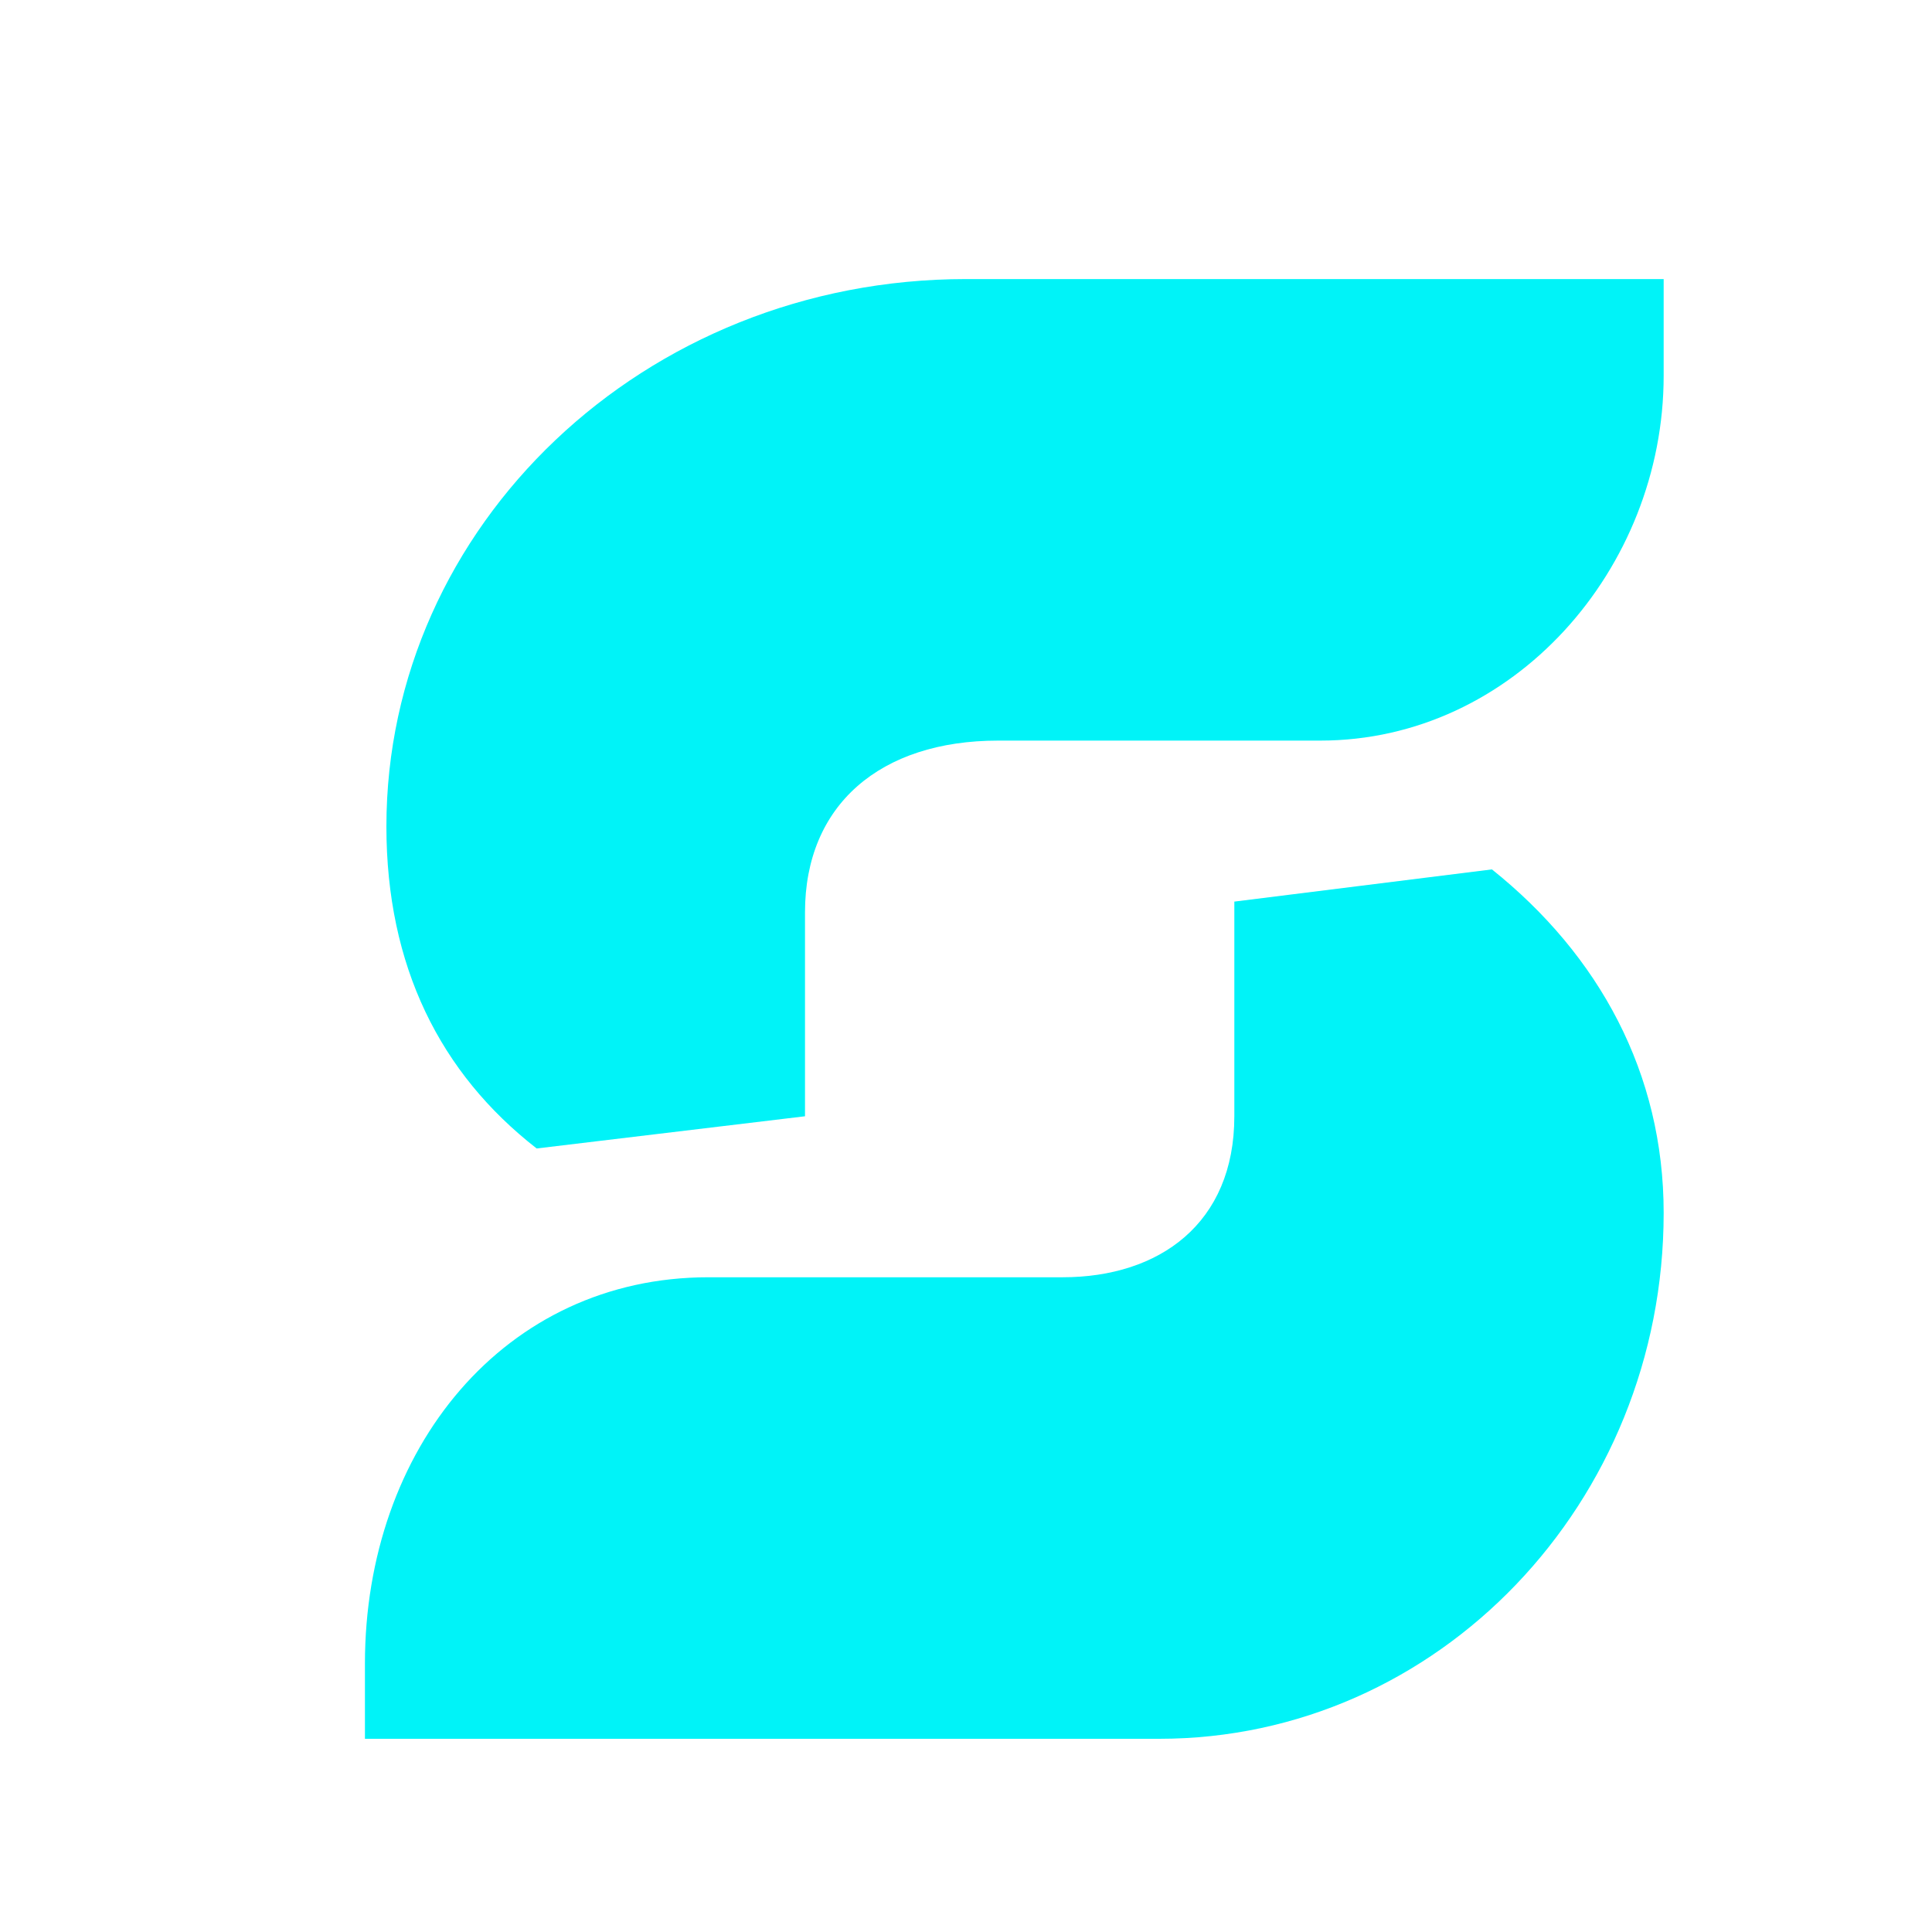
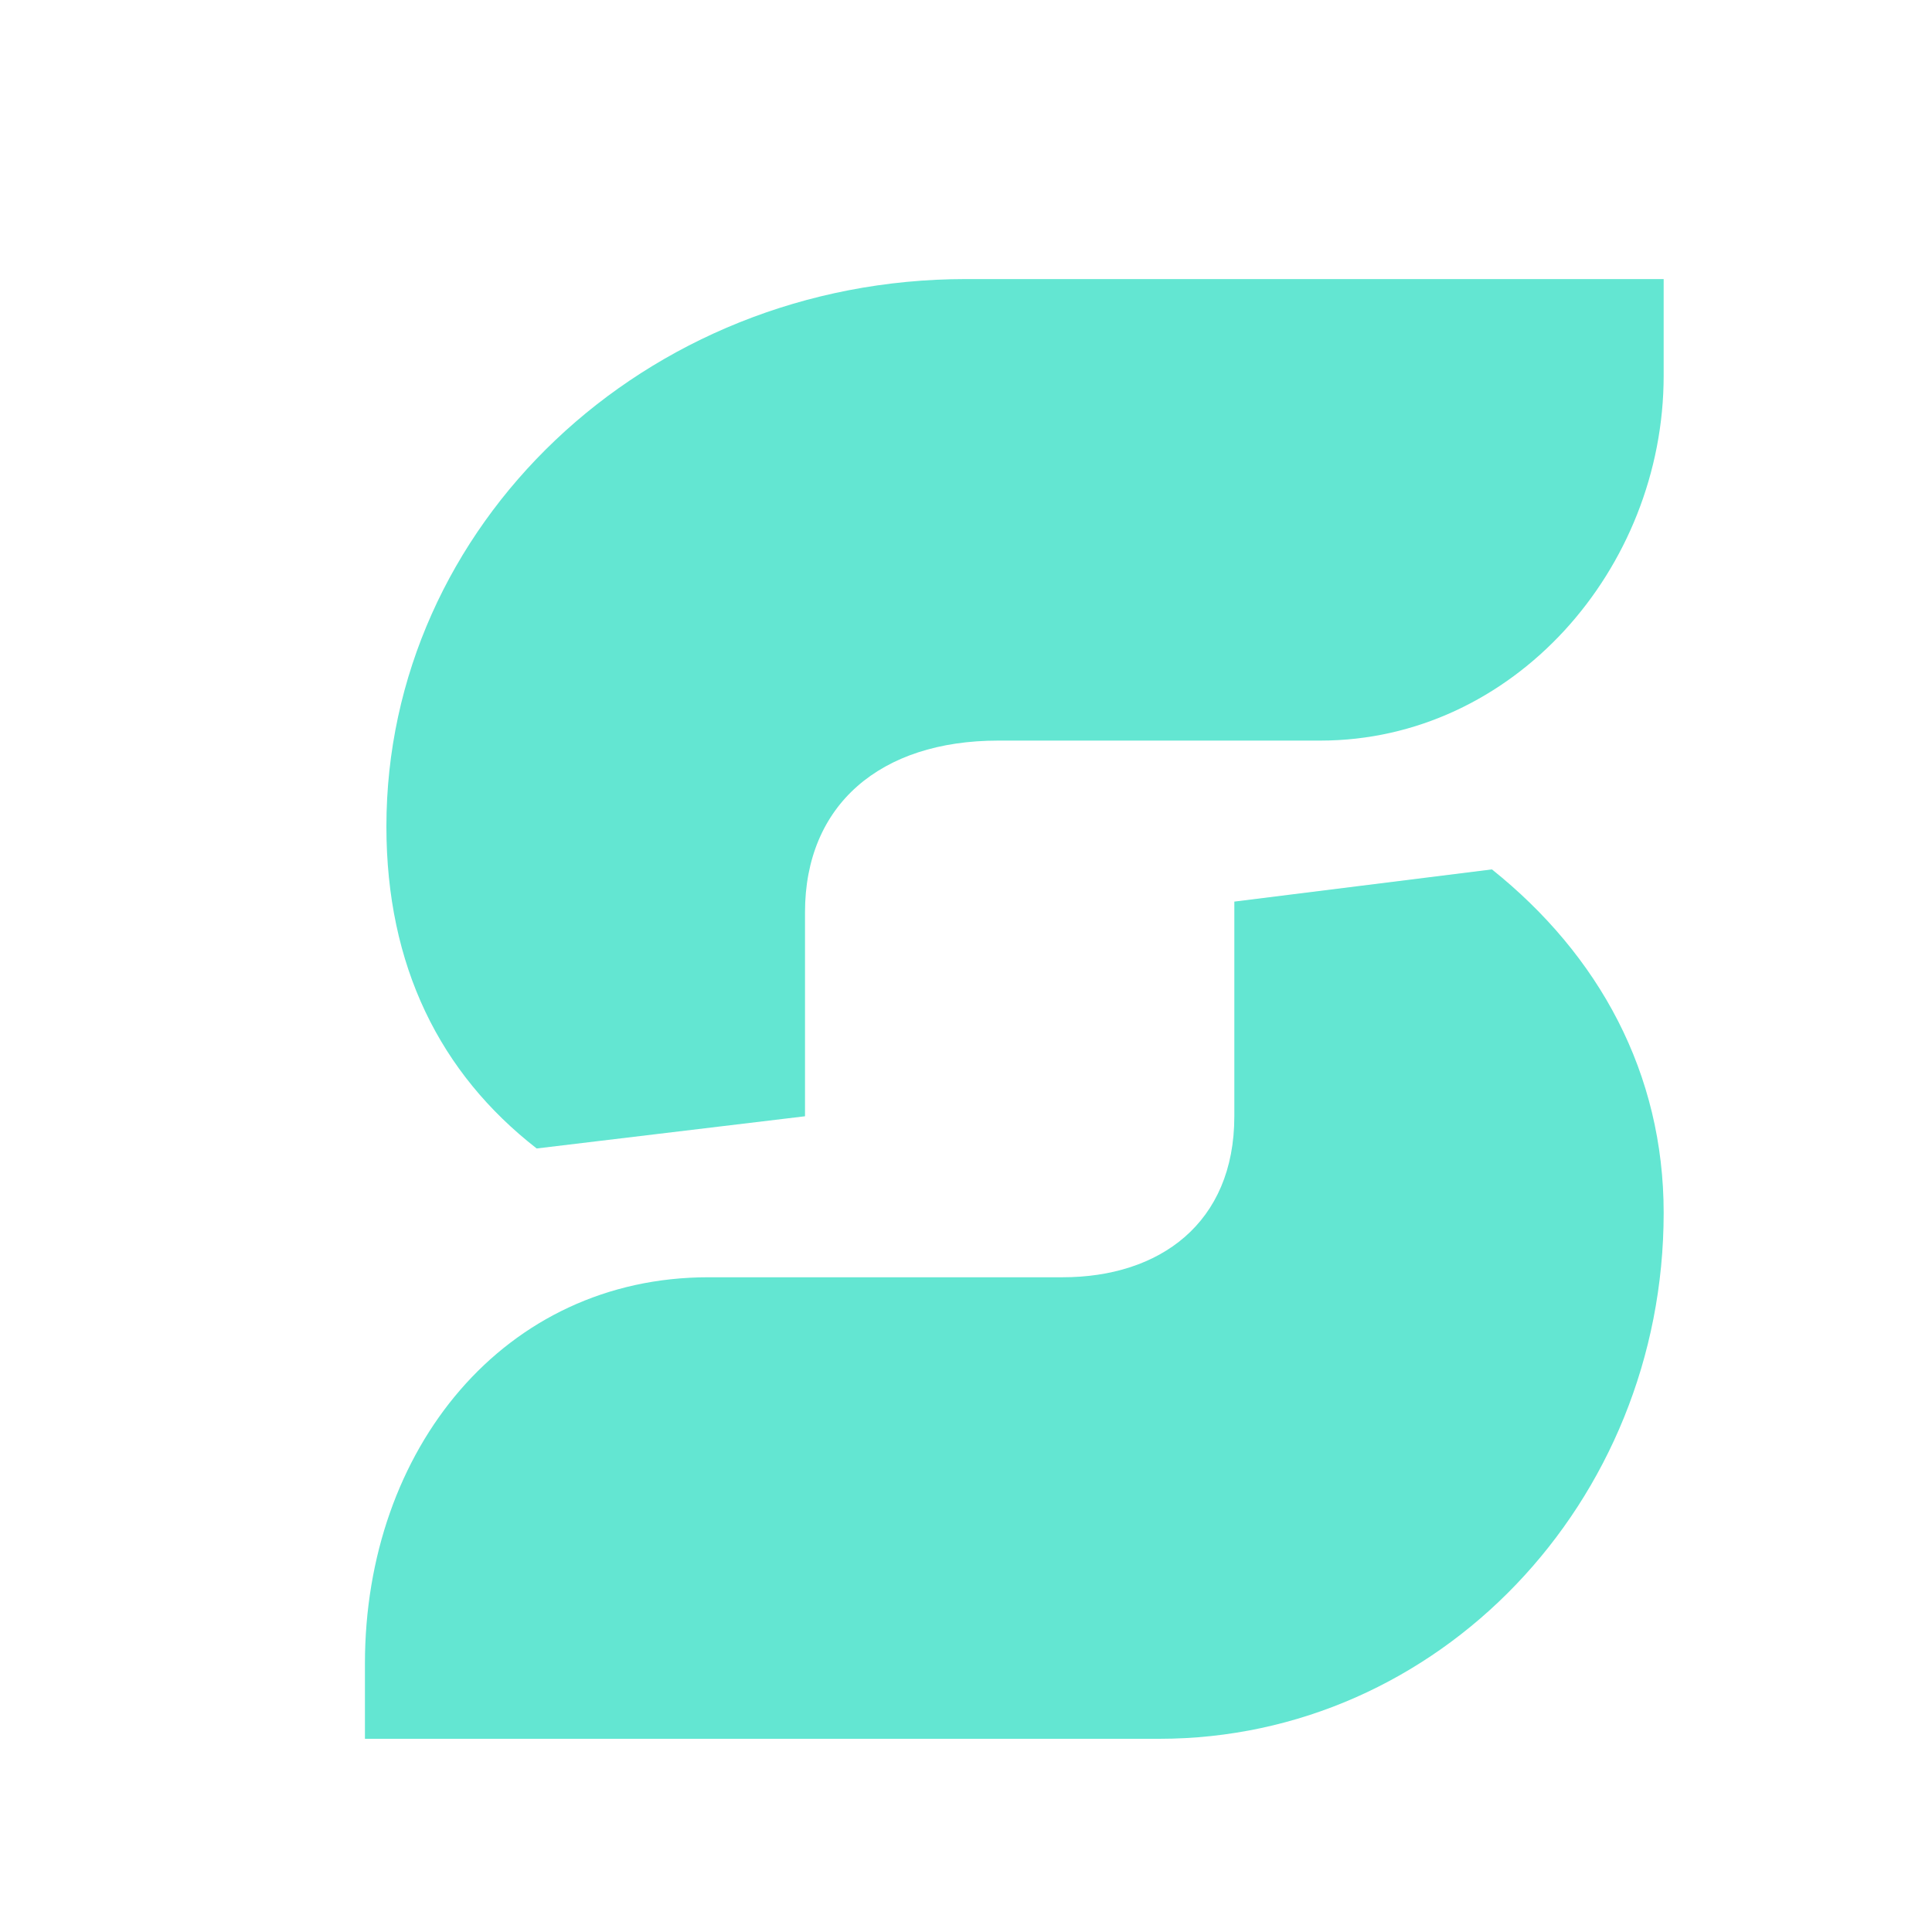
<svg xmlns="http://www.w3.org/2000/svg" width="16" height="16" viewBox="0 0 180 180" role="img" aria-label="Sinecdo favicon 16">
-   <g fill="#00F3F8">
+   <g fill="#63E6D2">
    <path d="M155 26 H90 C60 26 36 49 36 77 C36 90 41 100 50 107 L75 104 V85 C75 75 82 69 93 69 H123 C141 69 155 53 155 35 Z" />
    <path d="M139 81 L115 84 V104 C115 114 108 119 99 119 H66 C47 119 34 135 34 155 V162 H108 C134 162 155 140 155 113 C155 100 149 89 139 81 Z" />
  </g>
</svg>
